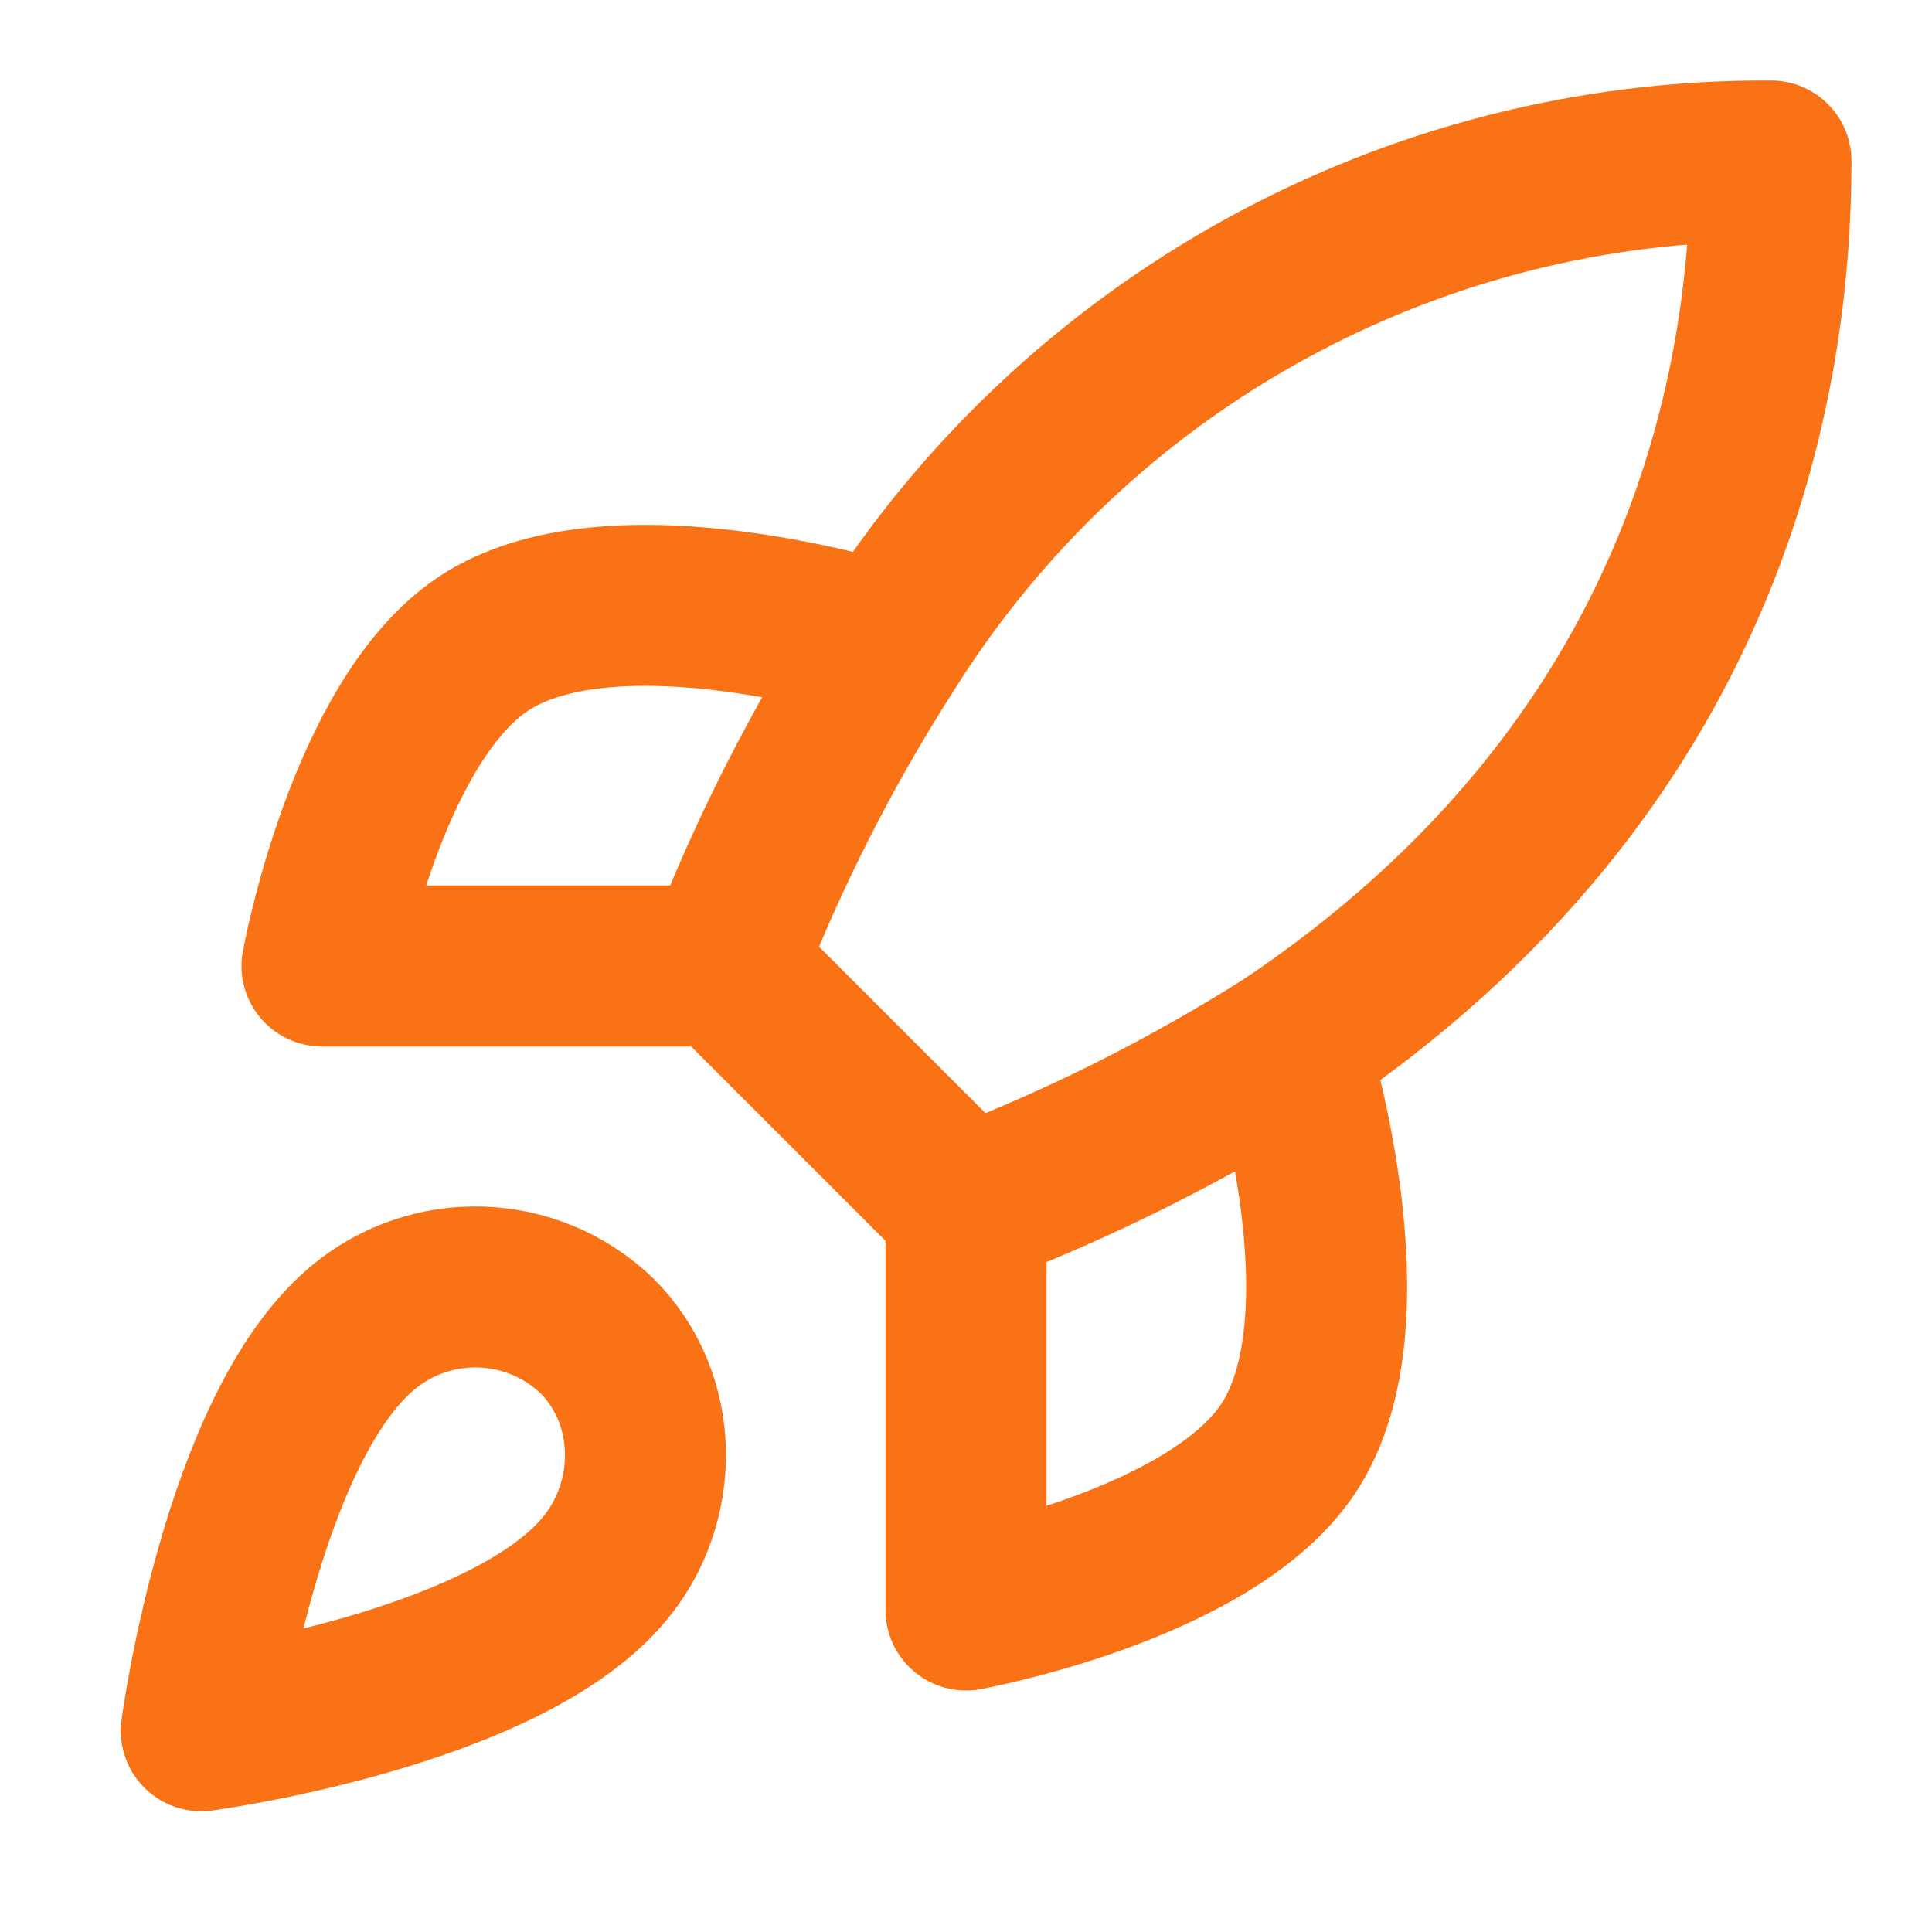
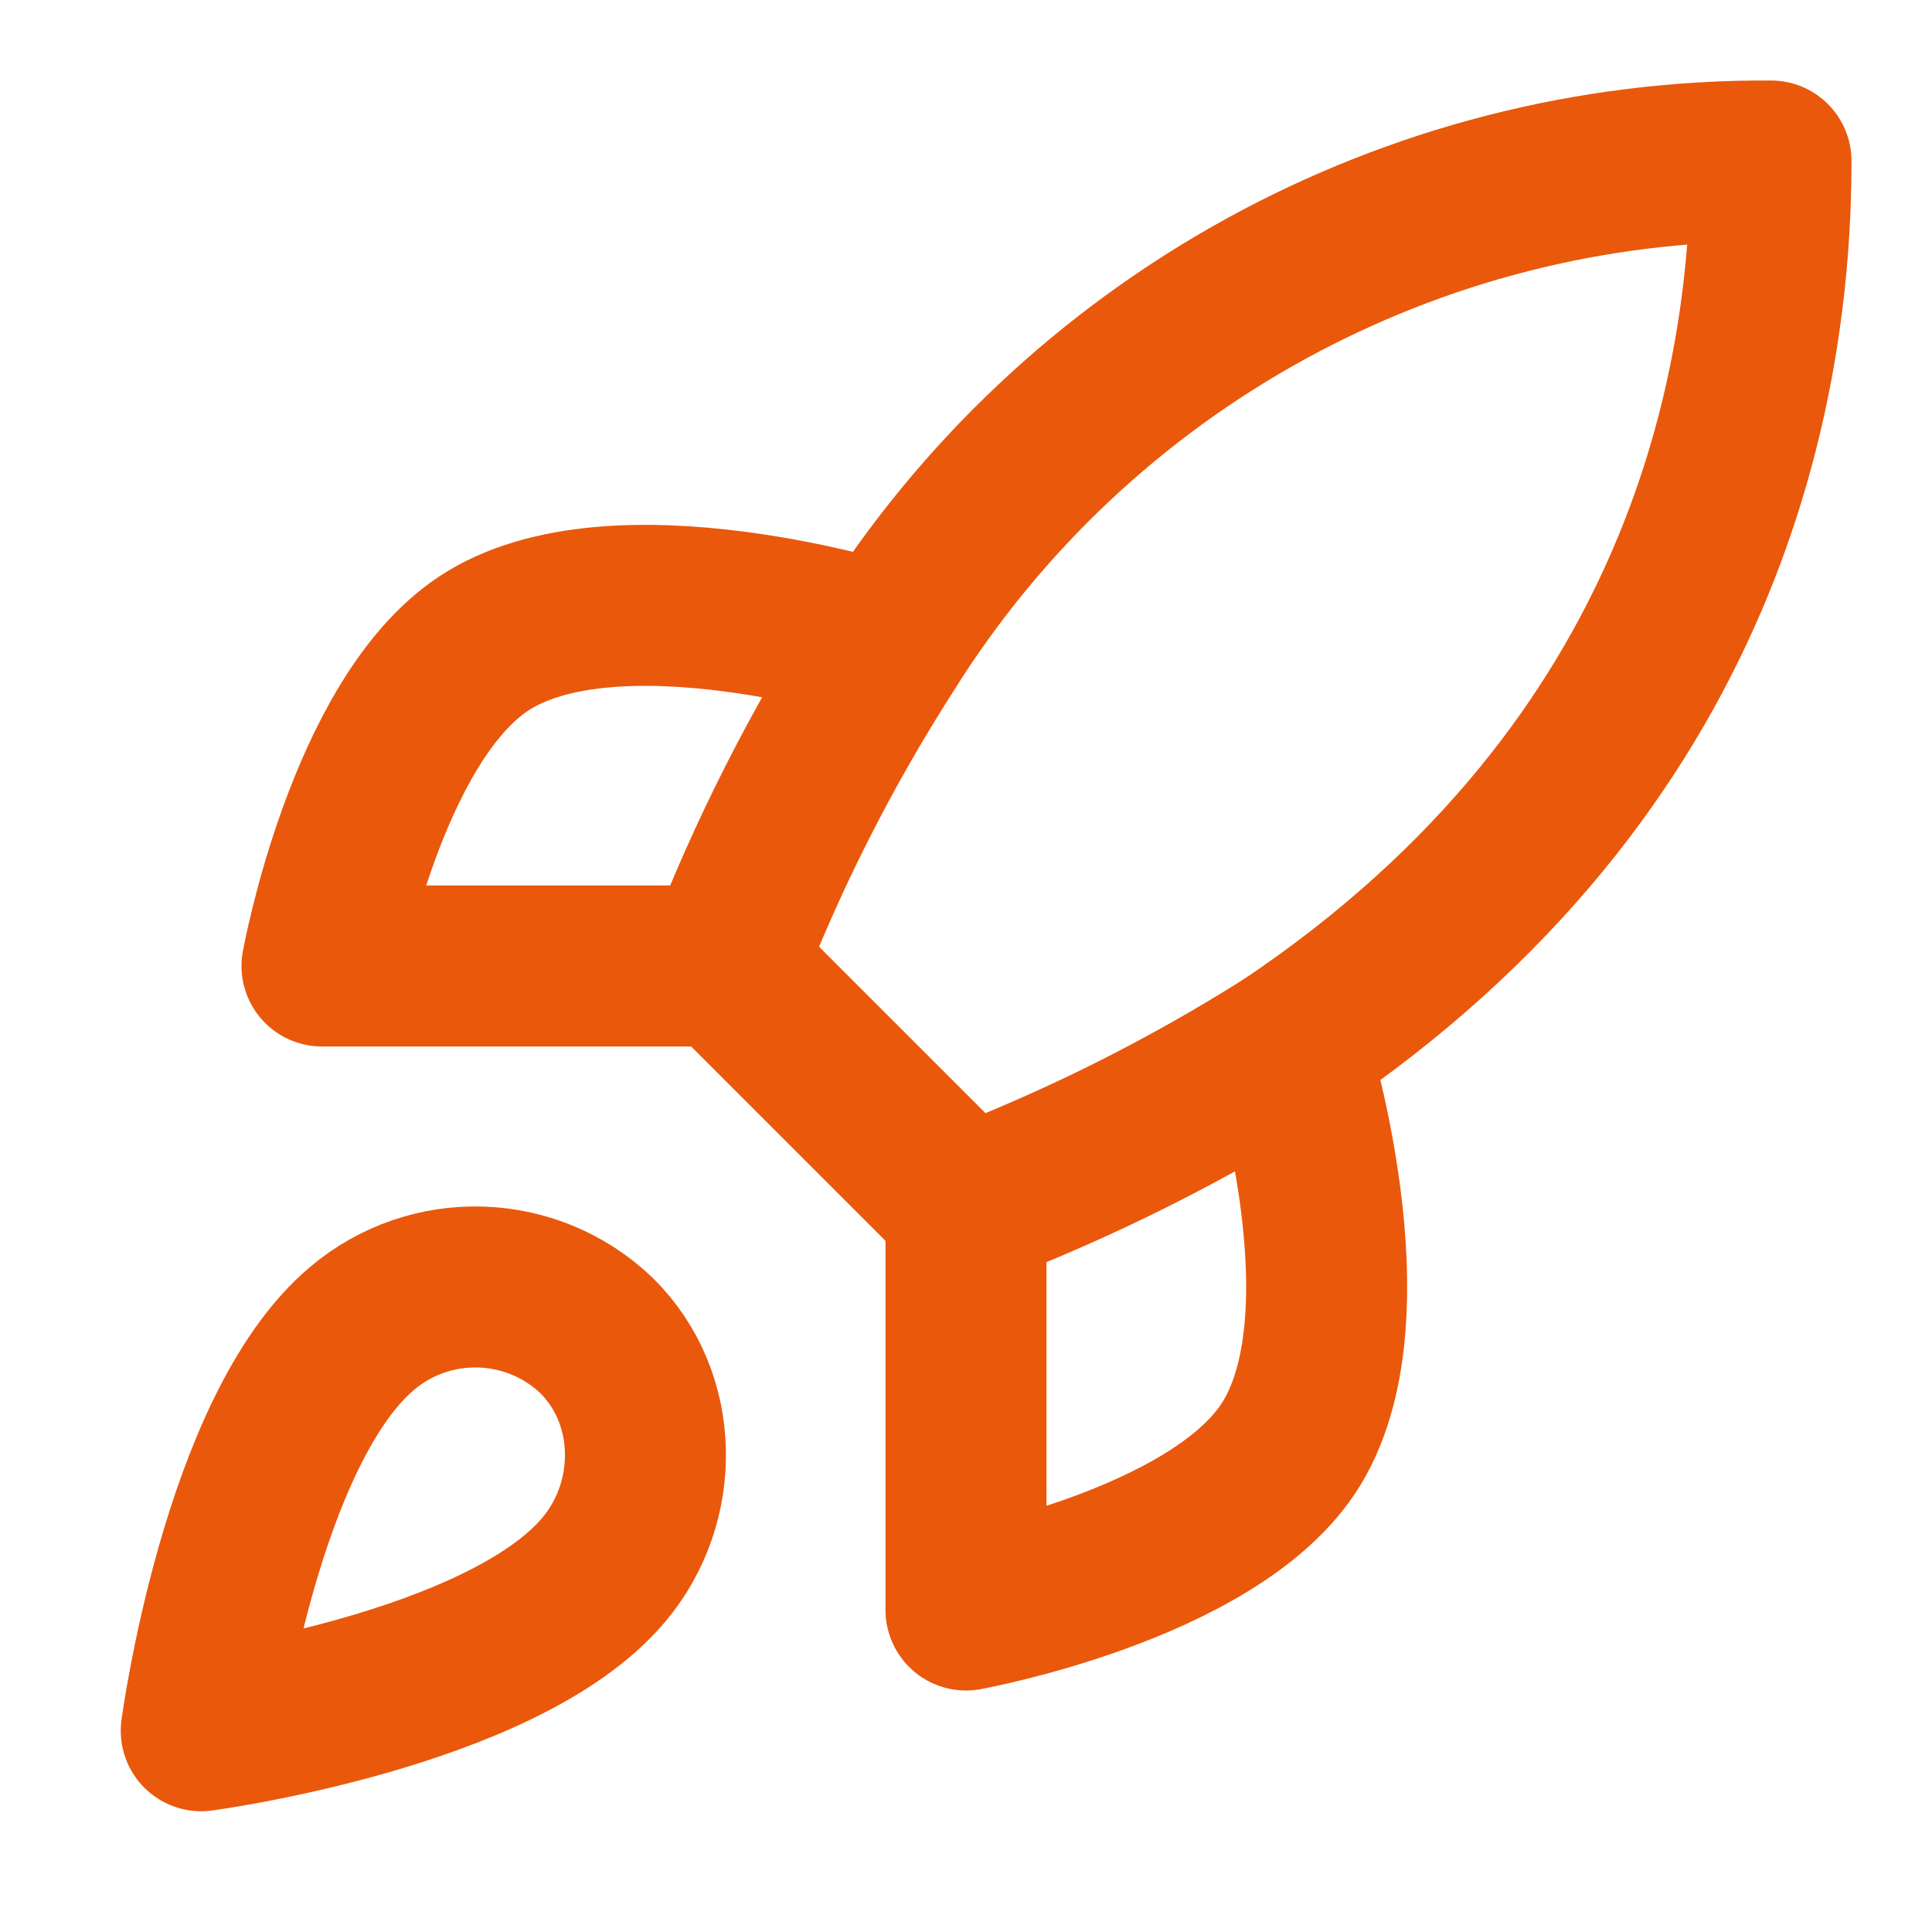
- <svg xmlns="http://www.w3.org/2000/svg" viewBox="0 0 24 24" width="24" height="24" fill="none" stroke="#f97316" stroke-width="2" stroke-linecap="round" stroke-linejoin="round" role="img" aria-label="Planning">
+ <svg xmlns="http://www.w3.org/2000/svg" viewBox="0 0 24 24" width="24" height="24" fill="none" stroke="#ea580c" stroke-width="2" stroke-linecap="round" stroke-linejoin="round" role="img" aria-label="Planning">
+   <style>
+     @media (prefers-color-scheme: dark) { :root { stroke: #f97316; } }
+   </style>
  <path d="M4.5 16.5c-1.5 1.26-2 5-2 5s3.74-.5 5-2c.71-.84.7-2.13-.09-2.91a2.18 2.18 0 0 0-2.91-.09z" />
  <path d="m12 15-3-3a22 22 0 0 1 2-3.95A12.88 12.88 0 0 1 22 2c0 2.72-.78 7.5-6 11a22.35 22.35 0 0 1-4 2z" />
  <path d="M9 12H4s.55-3.03 2-4c1.62-1.08 5 0 5 0" />
  <path d="M12 15v5s3.03-.55 4-2c1.08-1.62 0-5 0-5" />
</svg>
